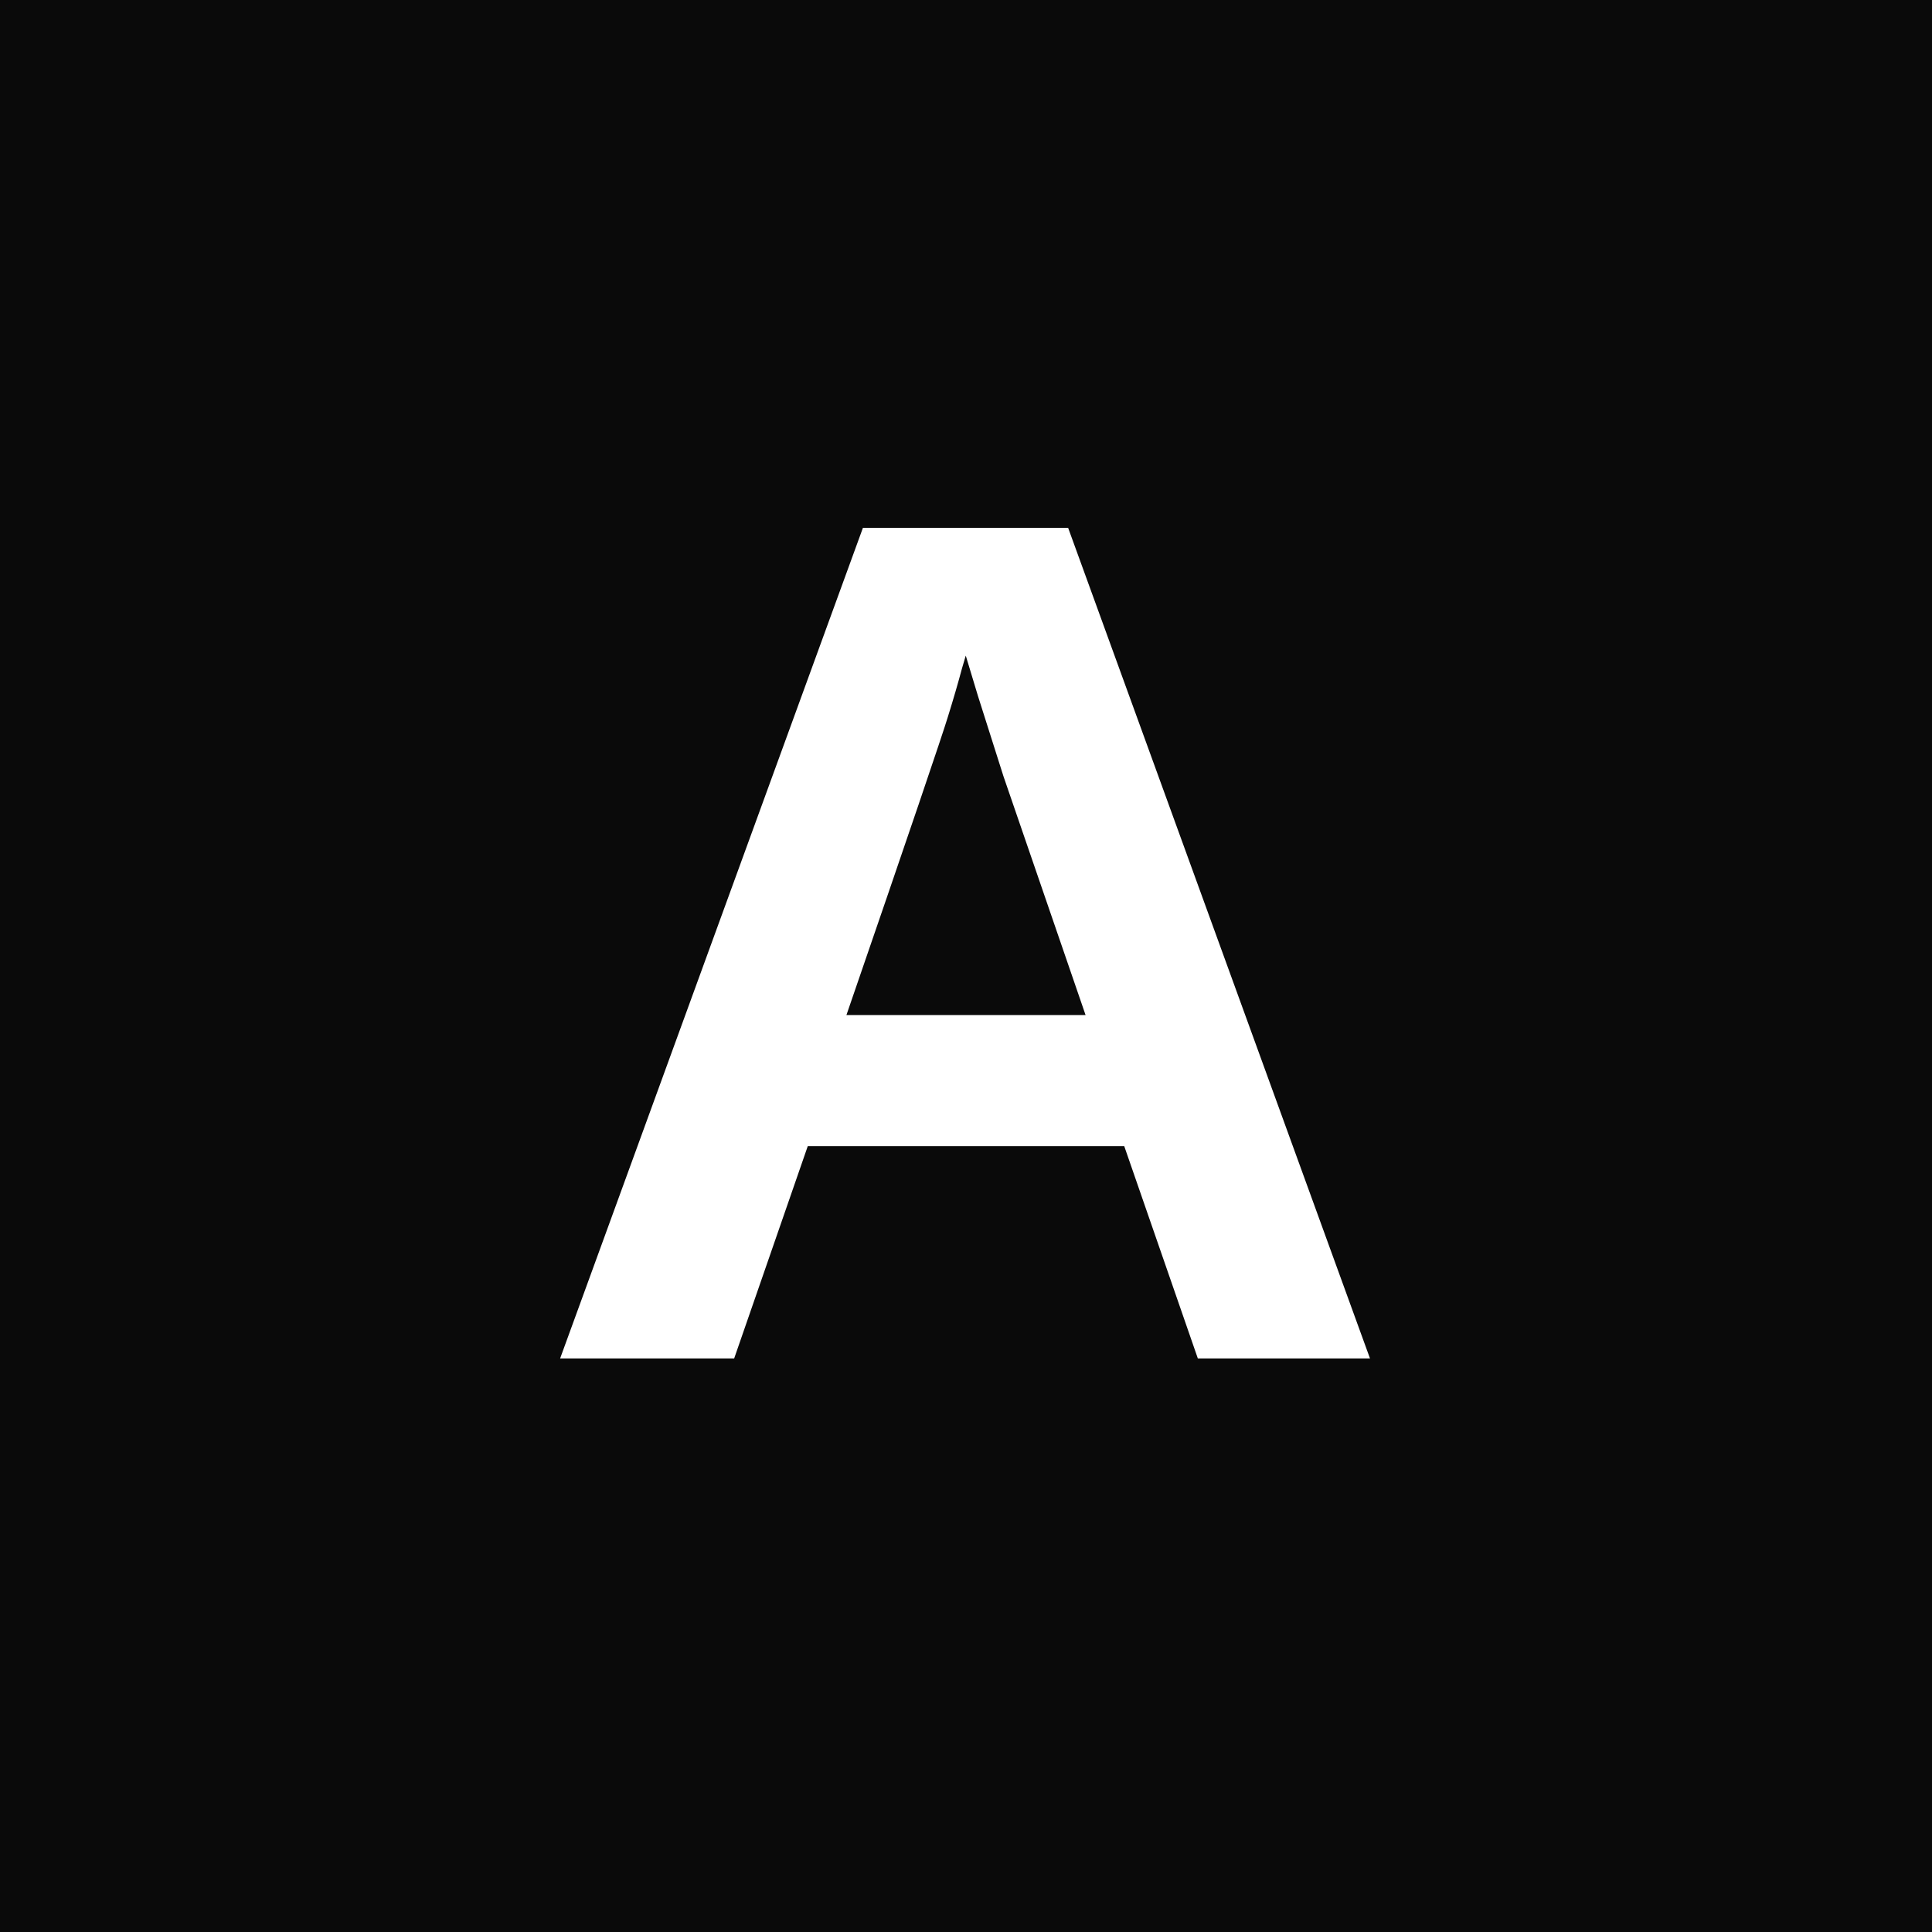
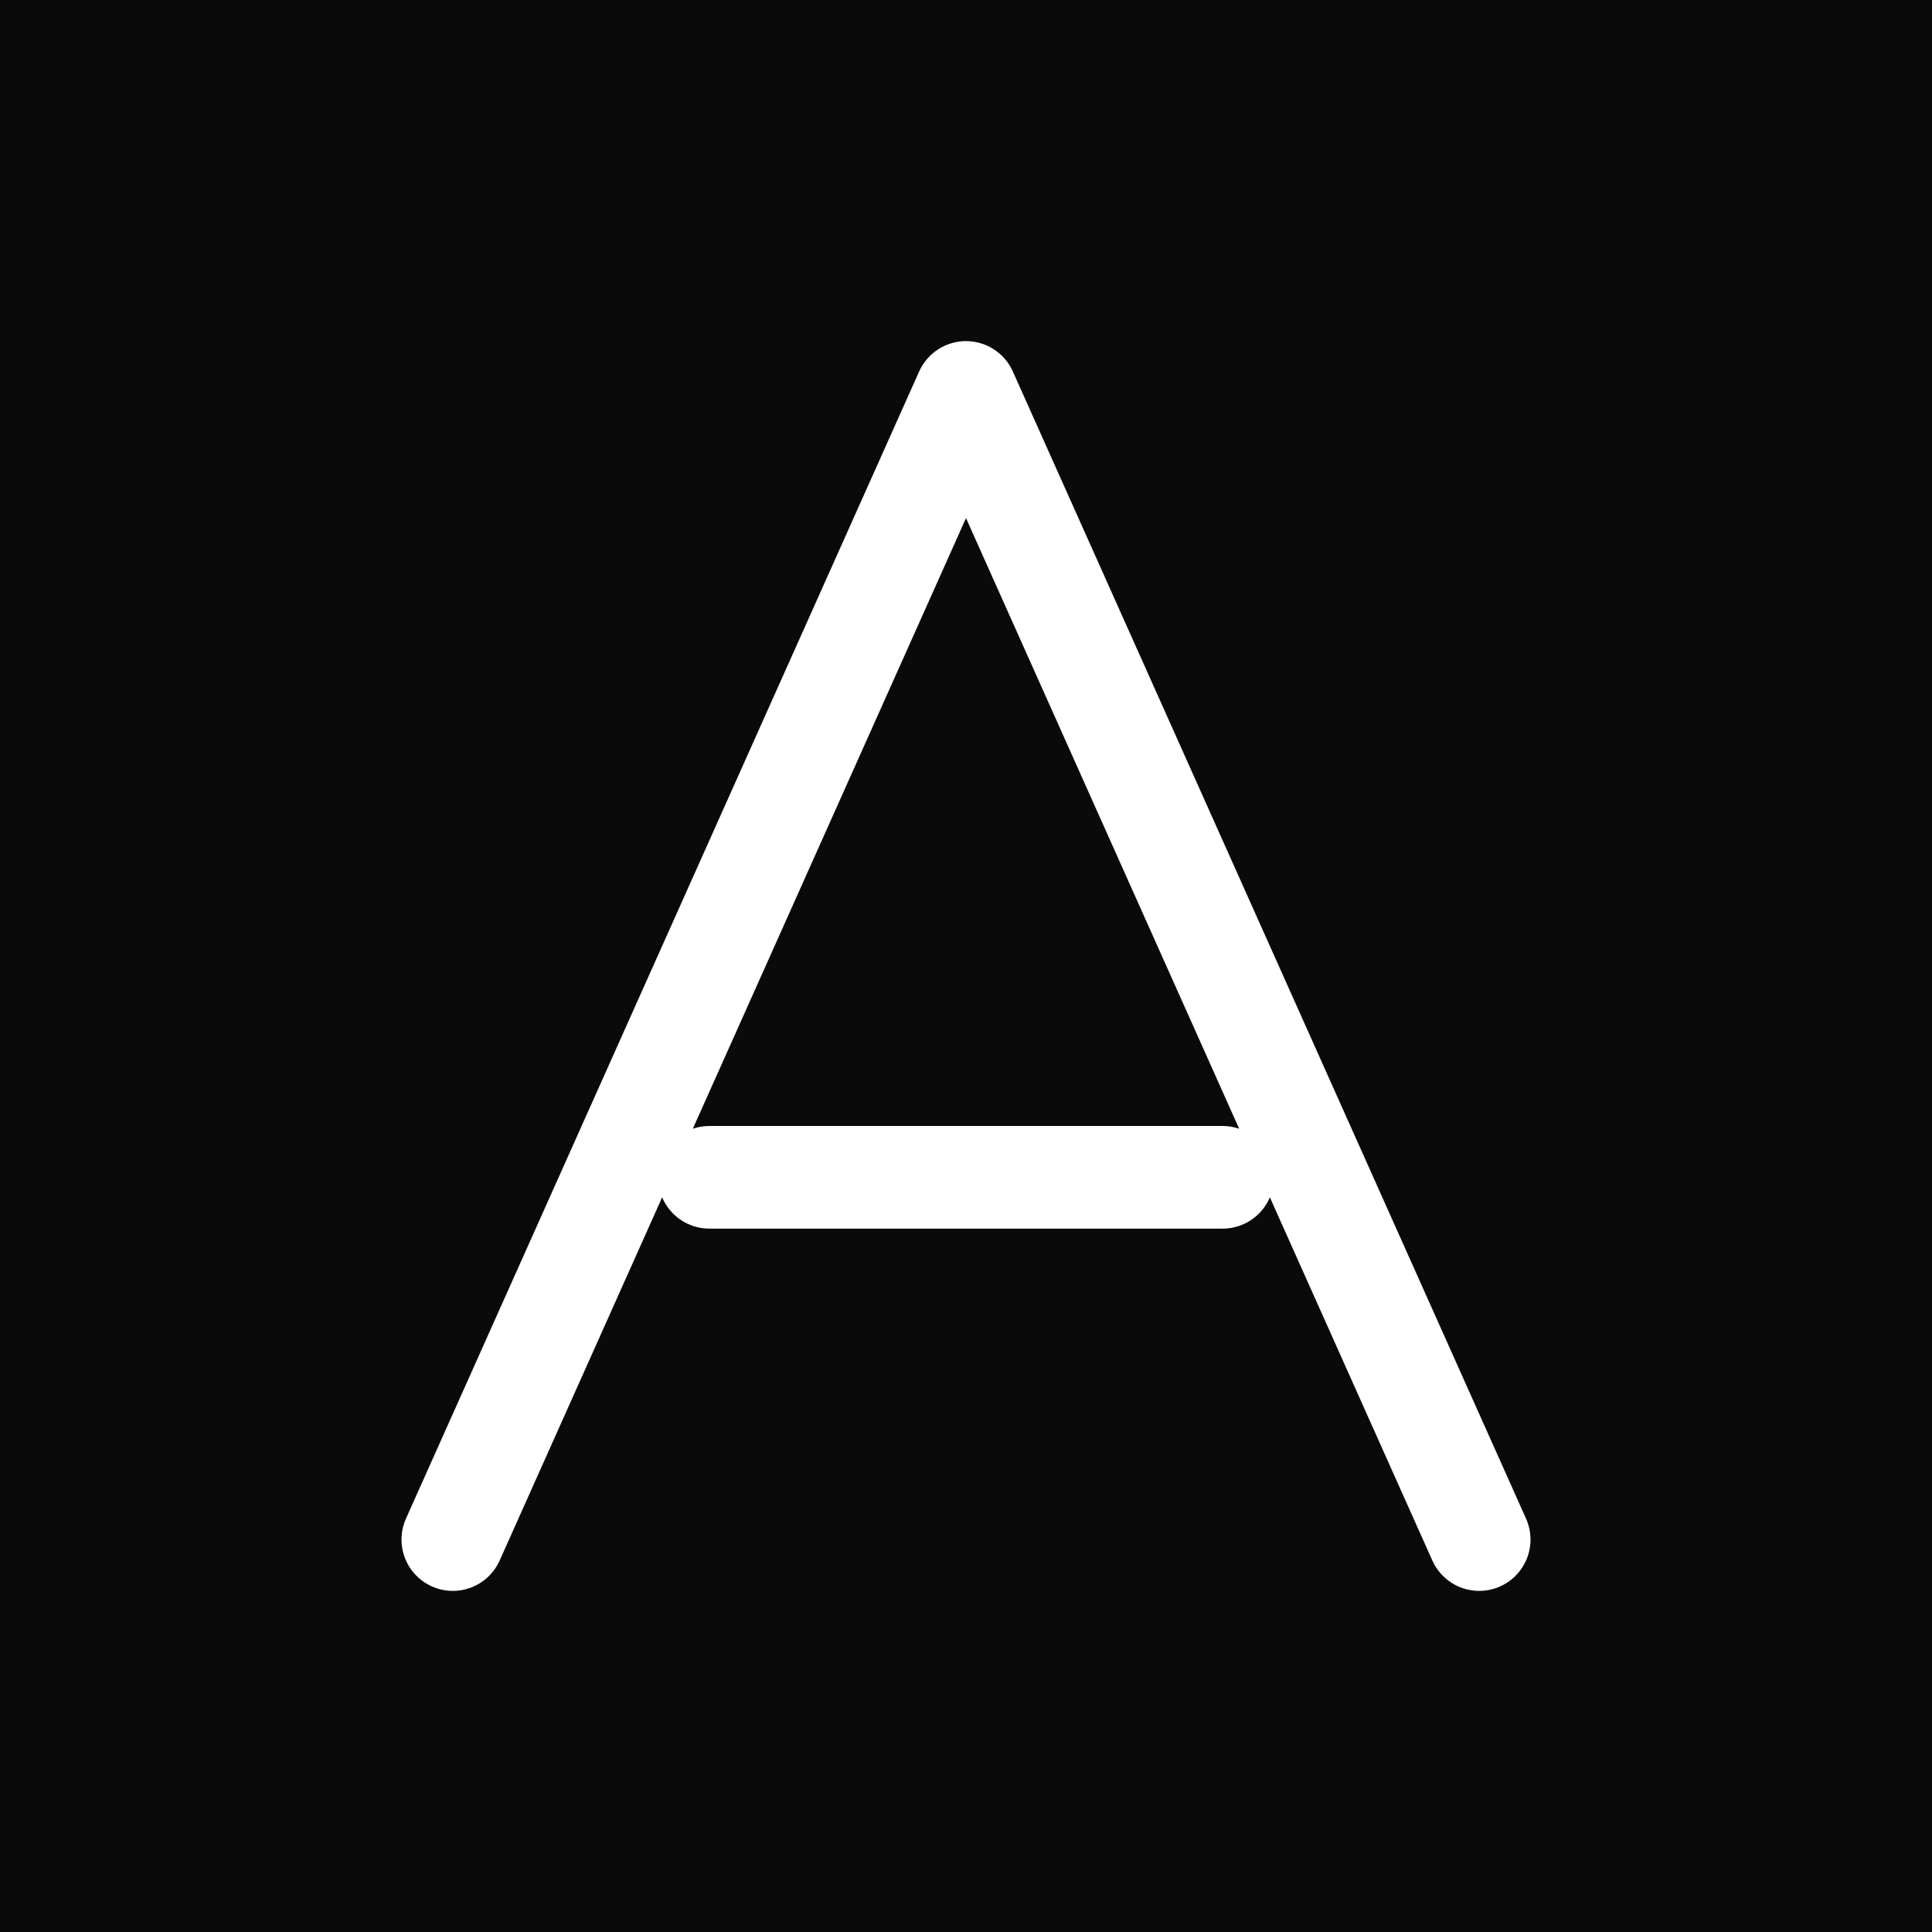
<svg xmlns="http://www.w3.org/2000/svg" viewBox="0 0 64 64">
  <rect width="64" height="64" fill="#0a0a0a" />
-   <text x="32" y="45" font-family="Arial, Helvetica, sans-serif" font-size="40" font-weight="600" fill="#ffffff" text-anchor="middle">A</text>
+   <path d="M32 13 L15 51 M32 13 L49 51 M23.5 39 L40.5 39" fill="none" stroke="#ffffff" stroke-width="3.4" stroke-linecap="round" stroke-linejoin="round" />
</svg>
